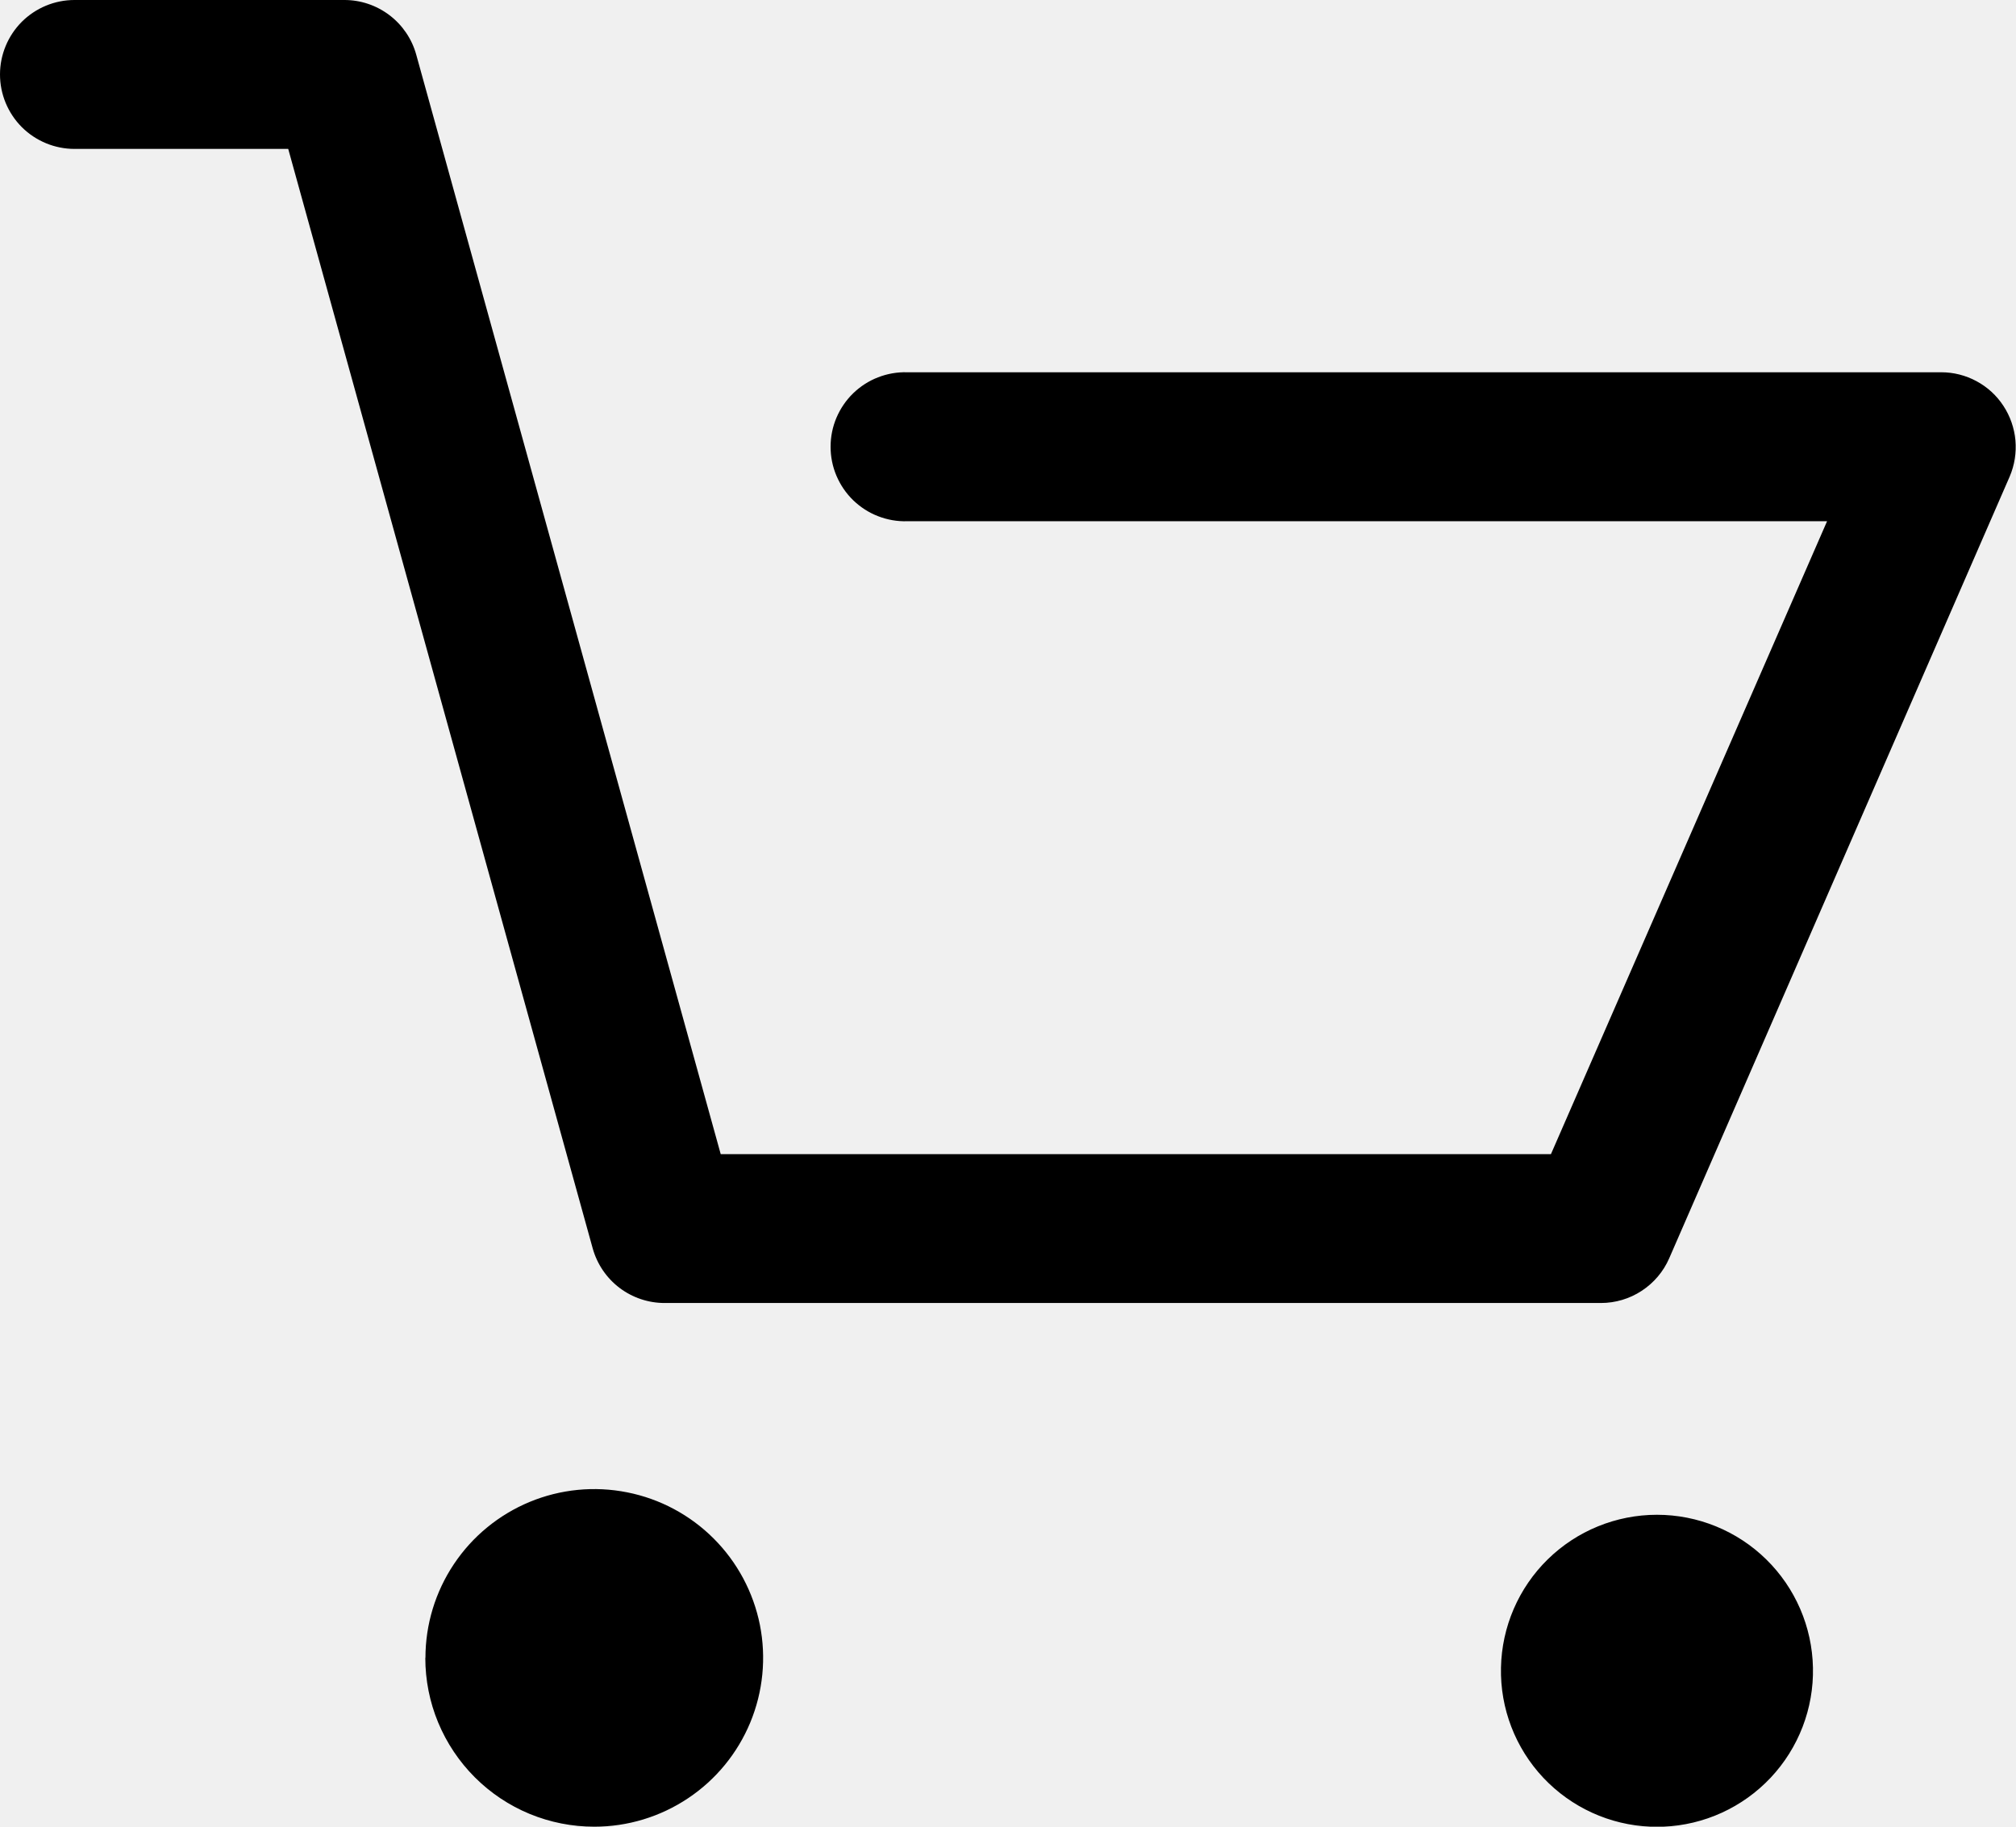
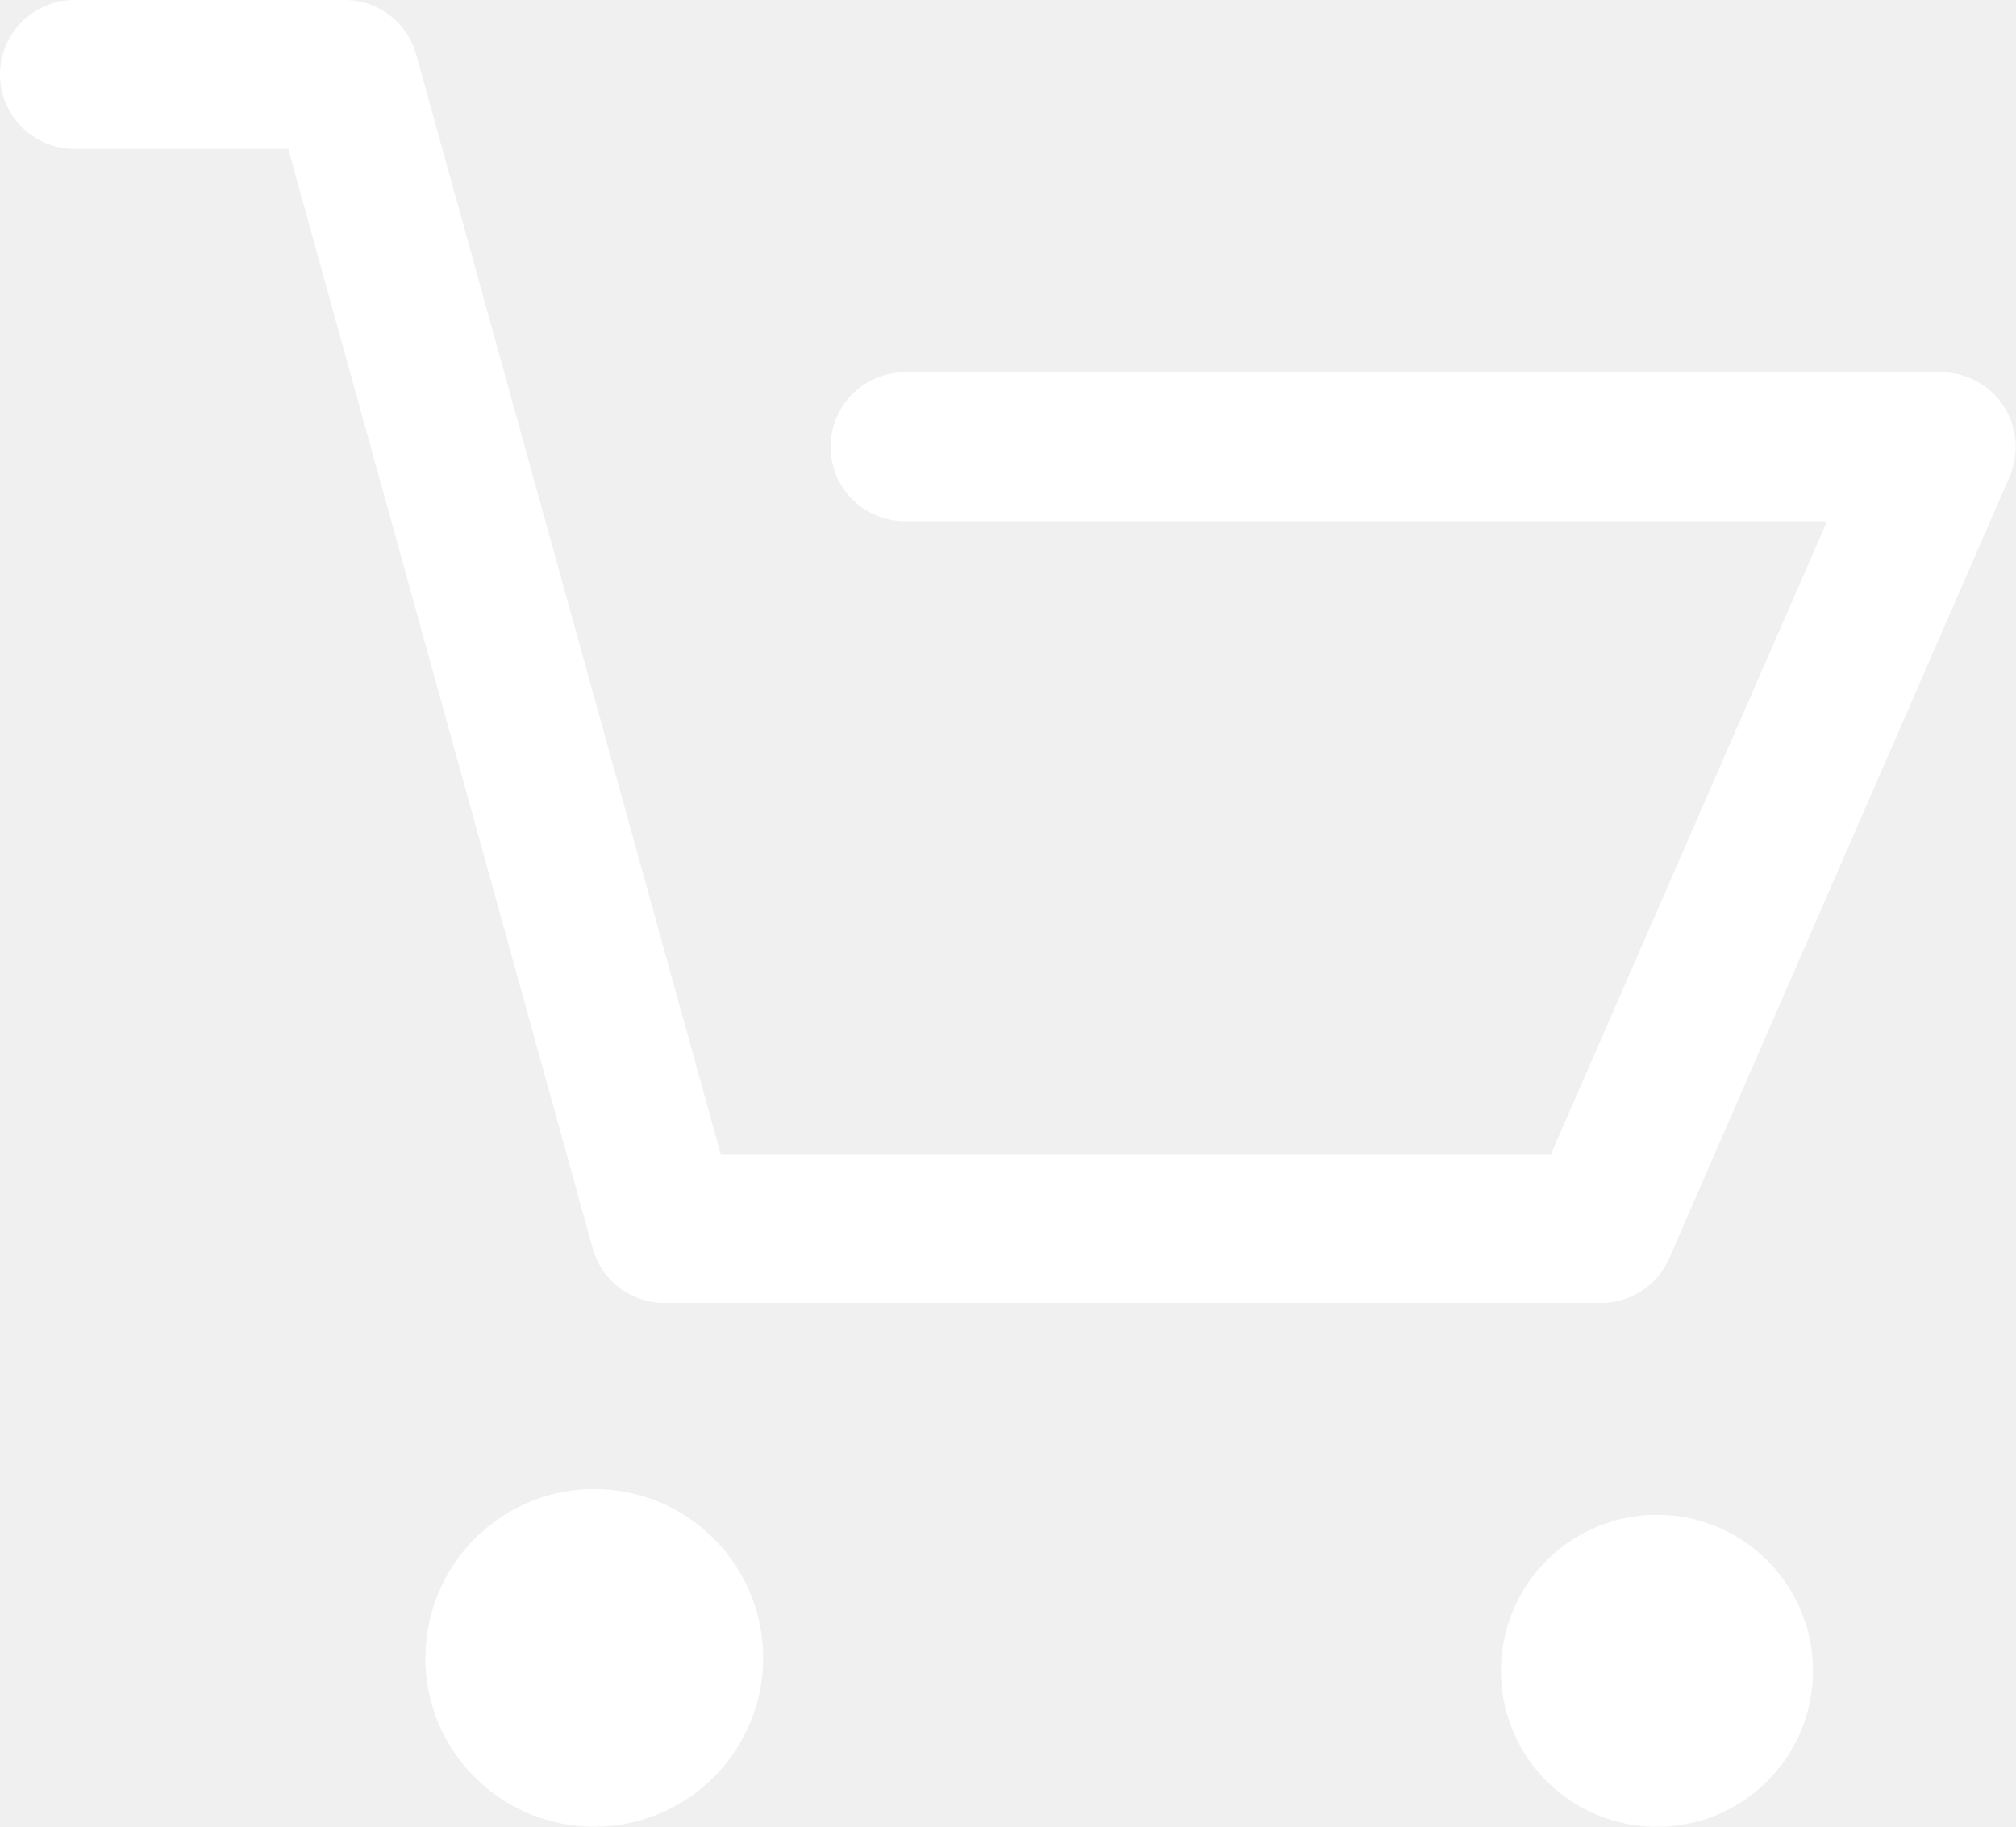
- <svg xmlns="http://www.w3.org/2000/svg" width="32" height="29" viewBox="0 0 32 29">
-   <path d="M26.201 29C25.553 28.974 24.942 28.695 24.497 28.223C24.053 27.751 23.811 27.123 23.825 26.475C23.838 25.827 24.104 25.21 24.567 24.756C25.03 24.302 25.653 24.048 26.301 24.048C26.949 24.048 27.572 24.302 28.035 24.756C28.498 25.21 28.764 25.827 28.777 26.475C28.791 27.123 28.549 27.751 28.105 28.223C27.66 28.695 27.049 28.974 26.401 29H26.201ZM6.753 26.32C6.753 25.79 6.91 25.272 7.205 24.831C7.499 24.39 7.918 24.047 8.407 23.844C8.897 23.641 9.436 23.588 9.956 23.692C10.476 23.795 10.953 24.05 11.328 24.425C11.703 24.8 11.958 25.277 12.062 25.797C12.165 26.317 12.112 26.856 11.909 27.346C11.706 27.835 11.363 28.254 10.922 28.548C10.481 28.843 9.963 29 9.433 29C9.081 29 8.732 28.931 8.407 28.797C8.081 28.662 7.786 28.465 7.537 28.216C7.288 27.967 7.09 27.671 6.955 27.346C6.82 27.021 6.751 26.672 6.751 26.32H6.753ZM10.553 20.686C10.293 20.687 10.041 20.602 9.834 20.446C9.627 20.289 9.478 20.069 9.408 19.819L4.575 2.364H1.182C0.869 2.364 0.568 2.239 0.346 2.018C0.125 1.796 0 1.495 0 1.182C0 0.869 0.125 0.568 0.346 0.346C0.568 0.125 0.869 5.81268e-06 1.182 5.81268e-06H5.463C5.723 -0.001 5.975 0.084 6.182 0.241C6.388 0.397 6.538 0.618 6.607 0.868L11.44 18.323H24.618L29.001 8.275H14.401C14.243 8.28 14.085 8.252 13.938 8.195C13.79 8.138 13.656 8.051 13.542 7.941C13.429 7.831 13.339 7.699 13.277 7.553C13.215 7.407 13.184 7.251 13.184 7.093C13.184 6.934 13.215 6.778 13.277 6.632C13.339 6.486 13.429 6.354 13.542 6.244C13.656 6.134 13.79 6.047 13.938 5.99C14.085 5.933 14.243 5.905 14.401 5.91H30.814C31.01 5.91 31.202 5.959 31.374 6.052C31.547 6.145 31.693 6.279 31.8 6.443C31.908 6.607 31.973 6.796 31.991 6.991C32.008 7.187 31.977 7.384 31.9 7.565L26.495 19.977C26.403 20.188 26.251 20.367 26.058 20.493C25.866 20.619 25.641 20.686 25.411 20.686H10.553Z" />
+ <svg xmlns="http://www.w3.org/2000/svg" width="32" height="29" viewBox="0 0 32 29" fill="#ffffff">
+   <path d="M26.201 29C25.553 28.974 24.942 28.695 24.497 28.223C24.053 27.751 23.811 27.123 23.825 26.475C23.838 25.827 24.104 25.21 24.567 24.756C25.03 24.302 25.653 24.048 26.301 24.048C26.949 24.048 27.572 24.302 28.035 24.756C28.498 25.21 28.764 25.827 28.777 26.475C28.791 27.123 28.549 27.751 28.105 28.223C27.66 28.695 27.049 28.974 26.401 29H26.201ZM6.753 26.32C6.753 25.79 6.91 25.272 7.205 24.831C7.499 24.39 7.918 24.047 8.407 23.844C8.897 23.641 9.436 23.588 9.956 23.692C10.476 23.795 10.953 24.05 11.328 24.425C11.703 24.8 11.958 25.277 12.062 25.797C12.165 26.317 12.112 26.856 11.909 27.346C11.706 27.835 11.363 28.254 10.922 28.548C10.481 28.843 9.963 29 9.433 29C9.081 29 8.732 28.931 8.407 28.797C8.081 28.662 7.786 28.465 7.537 28.216C7.288 27.967 7.09 27.671 6.955 27.346C6.82 27.021 6.751 26.672 6.751 26.32H6.753ZM10.553 20.686C10.293 20.687 10.041 20.602 9.834 20.446C9.627 20.289 9.478 20.069 9.408 19.819L4.575 2.364H1.182C0.869 2.364 0.568 2.239 0.346 2.018C0.125 1.796 0 1.495 0 1.182C0 0.869 0.125 0.568 0.346 0.346C0.568 0.125 0.869 5.81268e-06 1.182 5.81268e-06H5.463C5.723 -0.001 5.975 0.084 6.182 0.241C6.388 0.397 6.538 0.618 6.607 0.868L11.44 18.323H24.618L29.001 8.275H14.401C14.243 8.28 14.085 8.252 13.938 8.195C13.79 8.138 13.656 8.051 13.542 7.941C13.429 7.831 13.339 7.699 13.277 7.553C13.215 7.407 13.184 7.251 13.184 7.093C13.184 6.934 13.215 6.778 13.277 6.632C13.339 6.486 13.429 6.354 13.542 6.244C13.656 6.134 13.79 6.047 13.938 5.99C14.085 5.933 14.243 5.905 14.401 5.91H30.814C31.01 5.91 31.202 5.959 31.374 6.052C31.547 6.145 31.693 6.279 31.8 6.443C31.908 6.607 31.973 6.796 31.991 6.991C32.008 7.187 31.977 7.384 31.9 7.565L26.495 19.977C26.403 20.188 26.251 20.367 26.058 20.493C25.866 20.619 25.641 20.686 25.411 20.686H10.553Z" fill="#ffffff" />
</svg>
